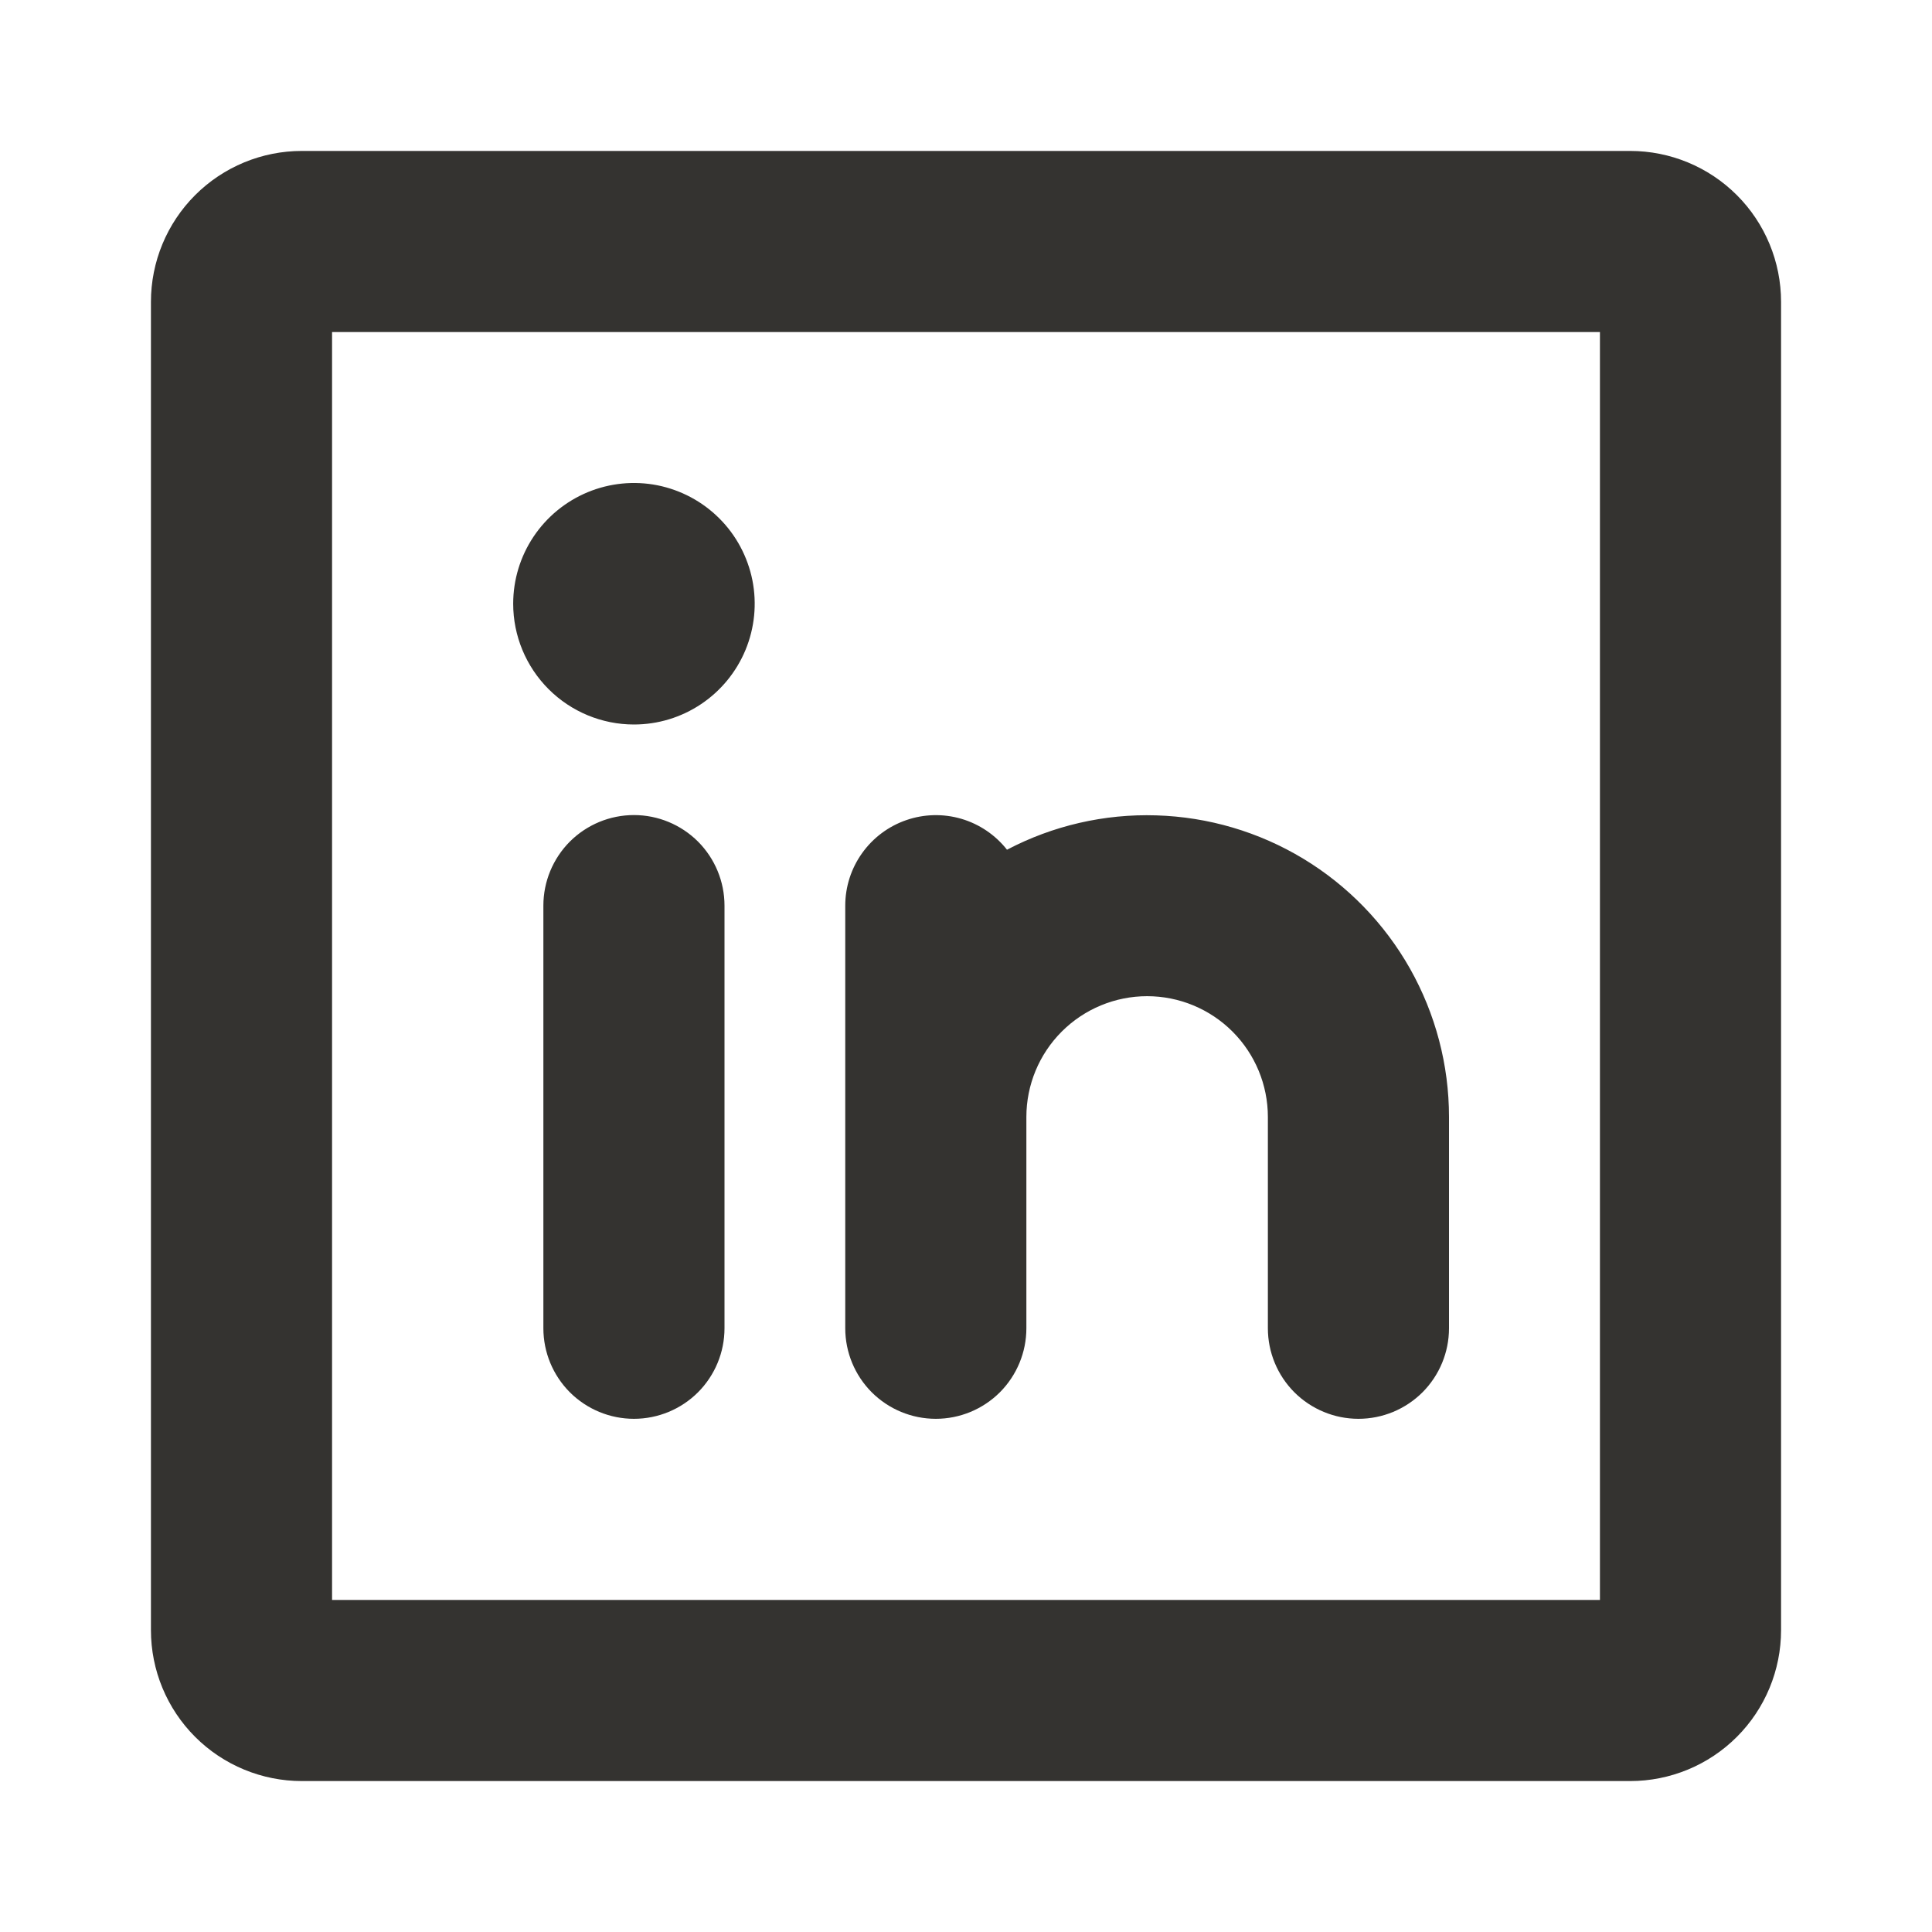
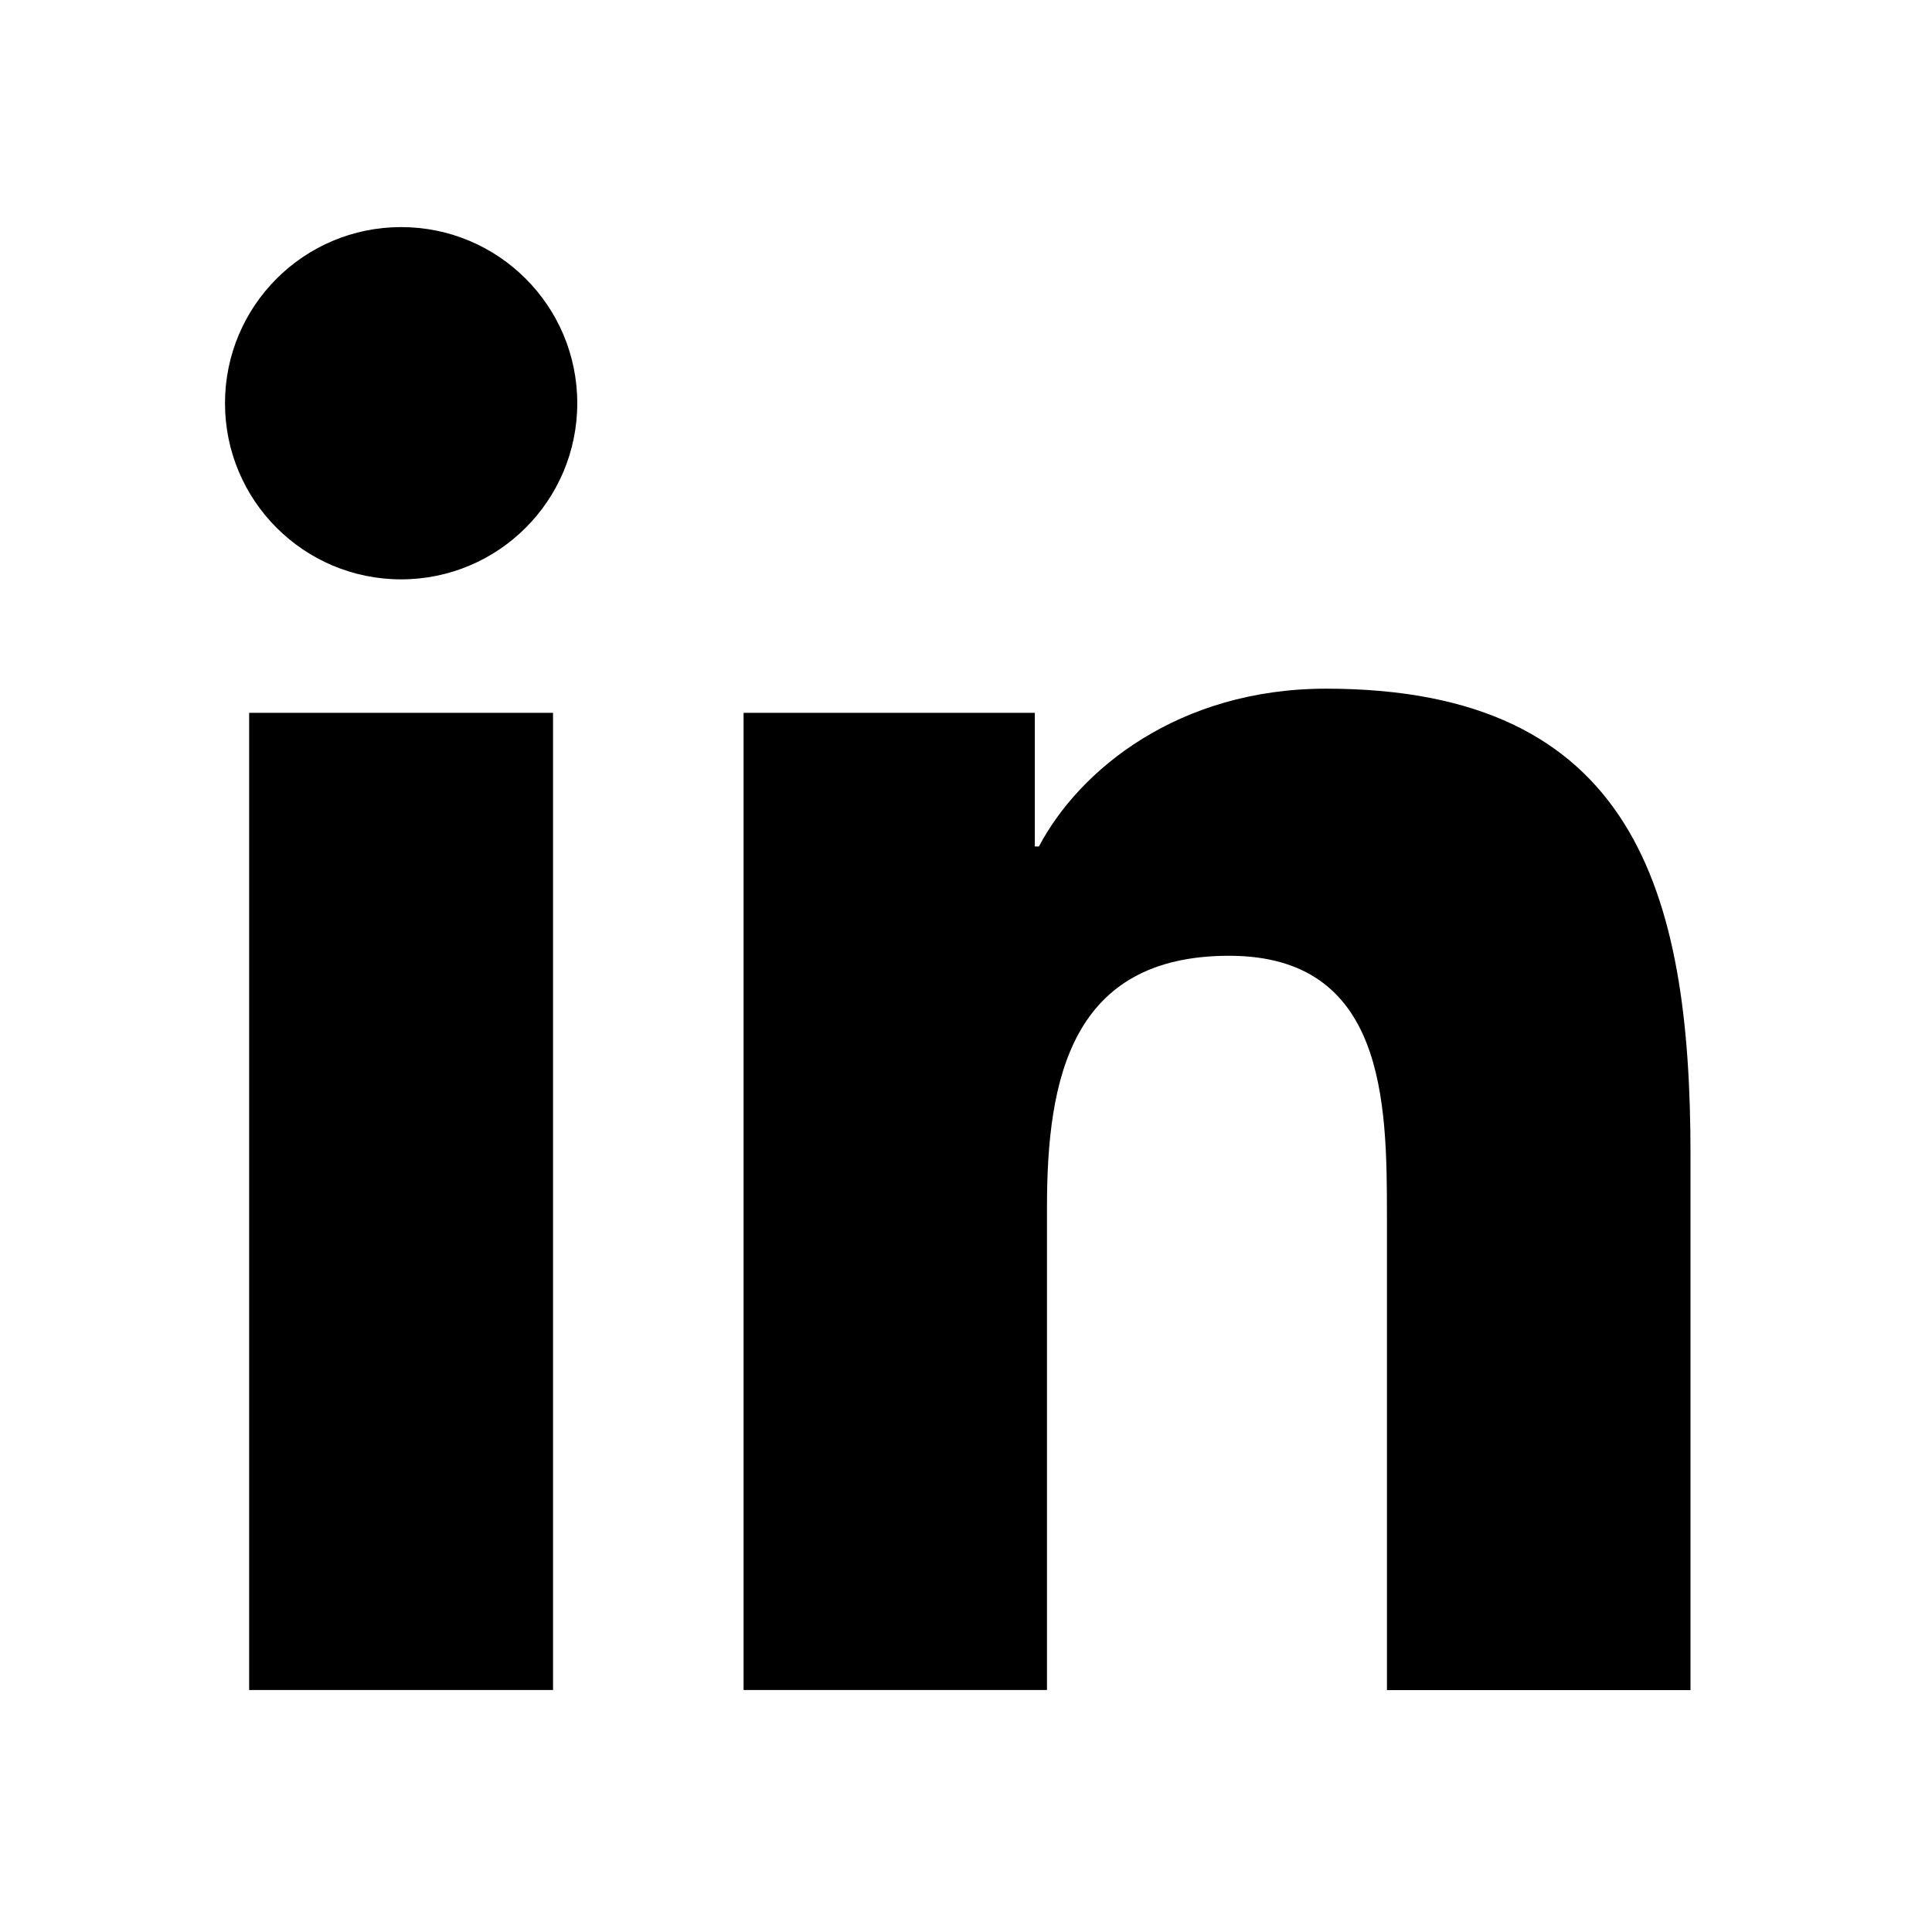
- <svg xmlns="http://www.w3.org/2000/svg" width="32" height="32" viewBox="0 0 32 32" fill="none">
-   <path d="M27 2.5H5C4.337 2.5 3.701 2.763 3.232 3.232C2.763 3.701 2.5 4.337 2.5 5V27C2.5 27.663 2.763 28.299 3.232 28.768C3.701 29.237 4.337 29.5 5 29.5H27C27.663 29.5 28.299 29.237 28.768 28.768C29.237 28.299 29.5 27.663 29.5 27V5C29.5 4.337 29.237 3.701 28.768 3.232C28.299 2.763 27.663 2.5 27 2.5ZM26.5 26.5H5.5V5.5H26.5V26.5ZM14 22V15C14 14.688 14.098 14.384 14.279 14.131C14.46 13.877 14.715 13.686 15.01 13.584C15.304 13.482 15.623 13.474 15.923 13.562C16.222 13.65 16.486 13.829 16.679 14.074C17.441 13.674 18.293 13.478 19.152 13.505C20.012 13.531 20.851 13.778 21.587 14.223C22.323 14.668 22.932 15.296 23.355 16.045C23.777 16.794 24 17.64 24 18.5V22C24 22.398 23.842 22.779 23.561 23.061C23.279 23.342 22.898 23.5 22.5 23.5C22.102 23.5 21.721 23.342 21.439 23.061C21.158 22.779 21 22.398 21 22V18.5C21 17.97 20.789 17.461 20.414 17.086C20.039 16.711 19.53 16.5 19 16.5C18.47 16.5 17.961 16.711 17.586 17.086C17.211 17.461 17 17.97 17 18.5V22C17 22.398 16.842 22.779 16.561 23.061C16.279 23.342 15.898 23.5 15.5 23.5C15.102 23.5 14.721 23.342 14.439 23.061C14.158 22.779 14 22.398 14 22ZM12 15V22C12 22.398 11.842 22.779 11.561 23.061C11.279 23.342 10.898 23.5 10.5 23.5C10.102 23.5 9.721 23.342 9.439 23.061C9.158 22.779 9 22.398 9 22V15C9 14.602 9.158 14.221 9.439 13.939C9.721 13.658 10.102 13.5 10.5 13.5C10.898 13.5 11.279 13.658 11.561 13.939C11.842 14.221 12 14.602 12 15ZM8.5 10C8.5 9.604 8.617 9.218 8.837 8.889C9.057 8.56 9.369 8.304 9.735 8.152C10.1 8.001 10.502 7.961 10.89 8.038C11.278 8.116 11.634 8.306 11.914 8.586C12.194 8.865 12.384 9.222 12.462 9.61C12.539 9.998 12.499 10.4 12.348 10.765C12.196 11.131 11.94 11.443 11.611 11.663C11.282 11.883 10.896 12 10.5 12C9.97 12 9.461 11.789 9.086 11.414C8.711 11.039 8.5 10.53 8.5 10Z" fill="#343330" />
+ <svg xmlns="http://www.w3.org/2000/svg" width="24" height="24" viewBox="0 0 24 24">
+   <circle cx="4.983" cy="5.009" r="2.188" />
+   <path d="M9.237 8.855v12.139h3.769v-6.003c0-1.584.298-3.118 2.262-3.118 1.937 0 1.961 1.811 1.961 3.218v5.904H21v-6.657c0-3.27-.704-5.783-4.526-5.783-1.835 0-3.065 1.007-3.568 1.96h-.051v-1.66H9.237zm-6.142 0H6.87v12.139H3.095z" />
</svg>
